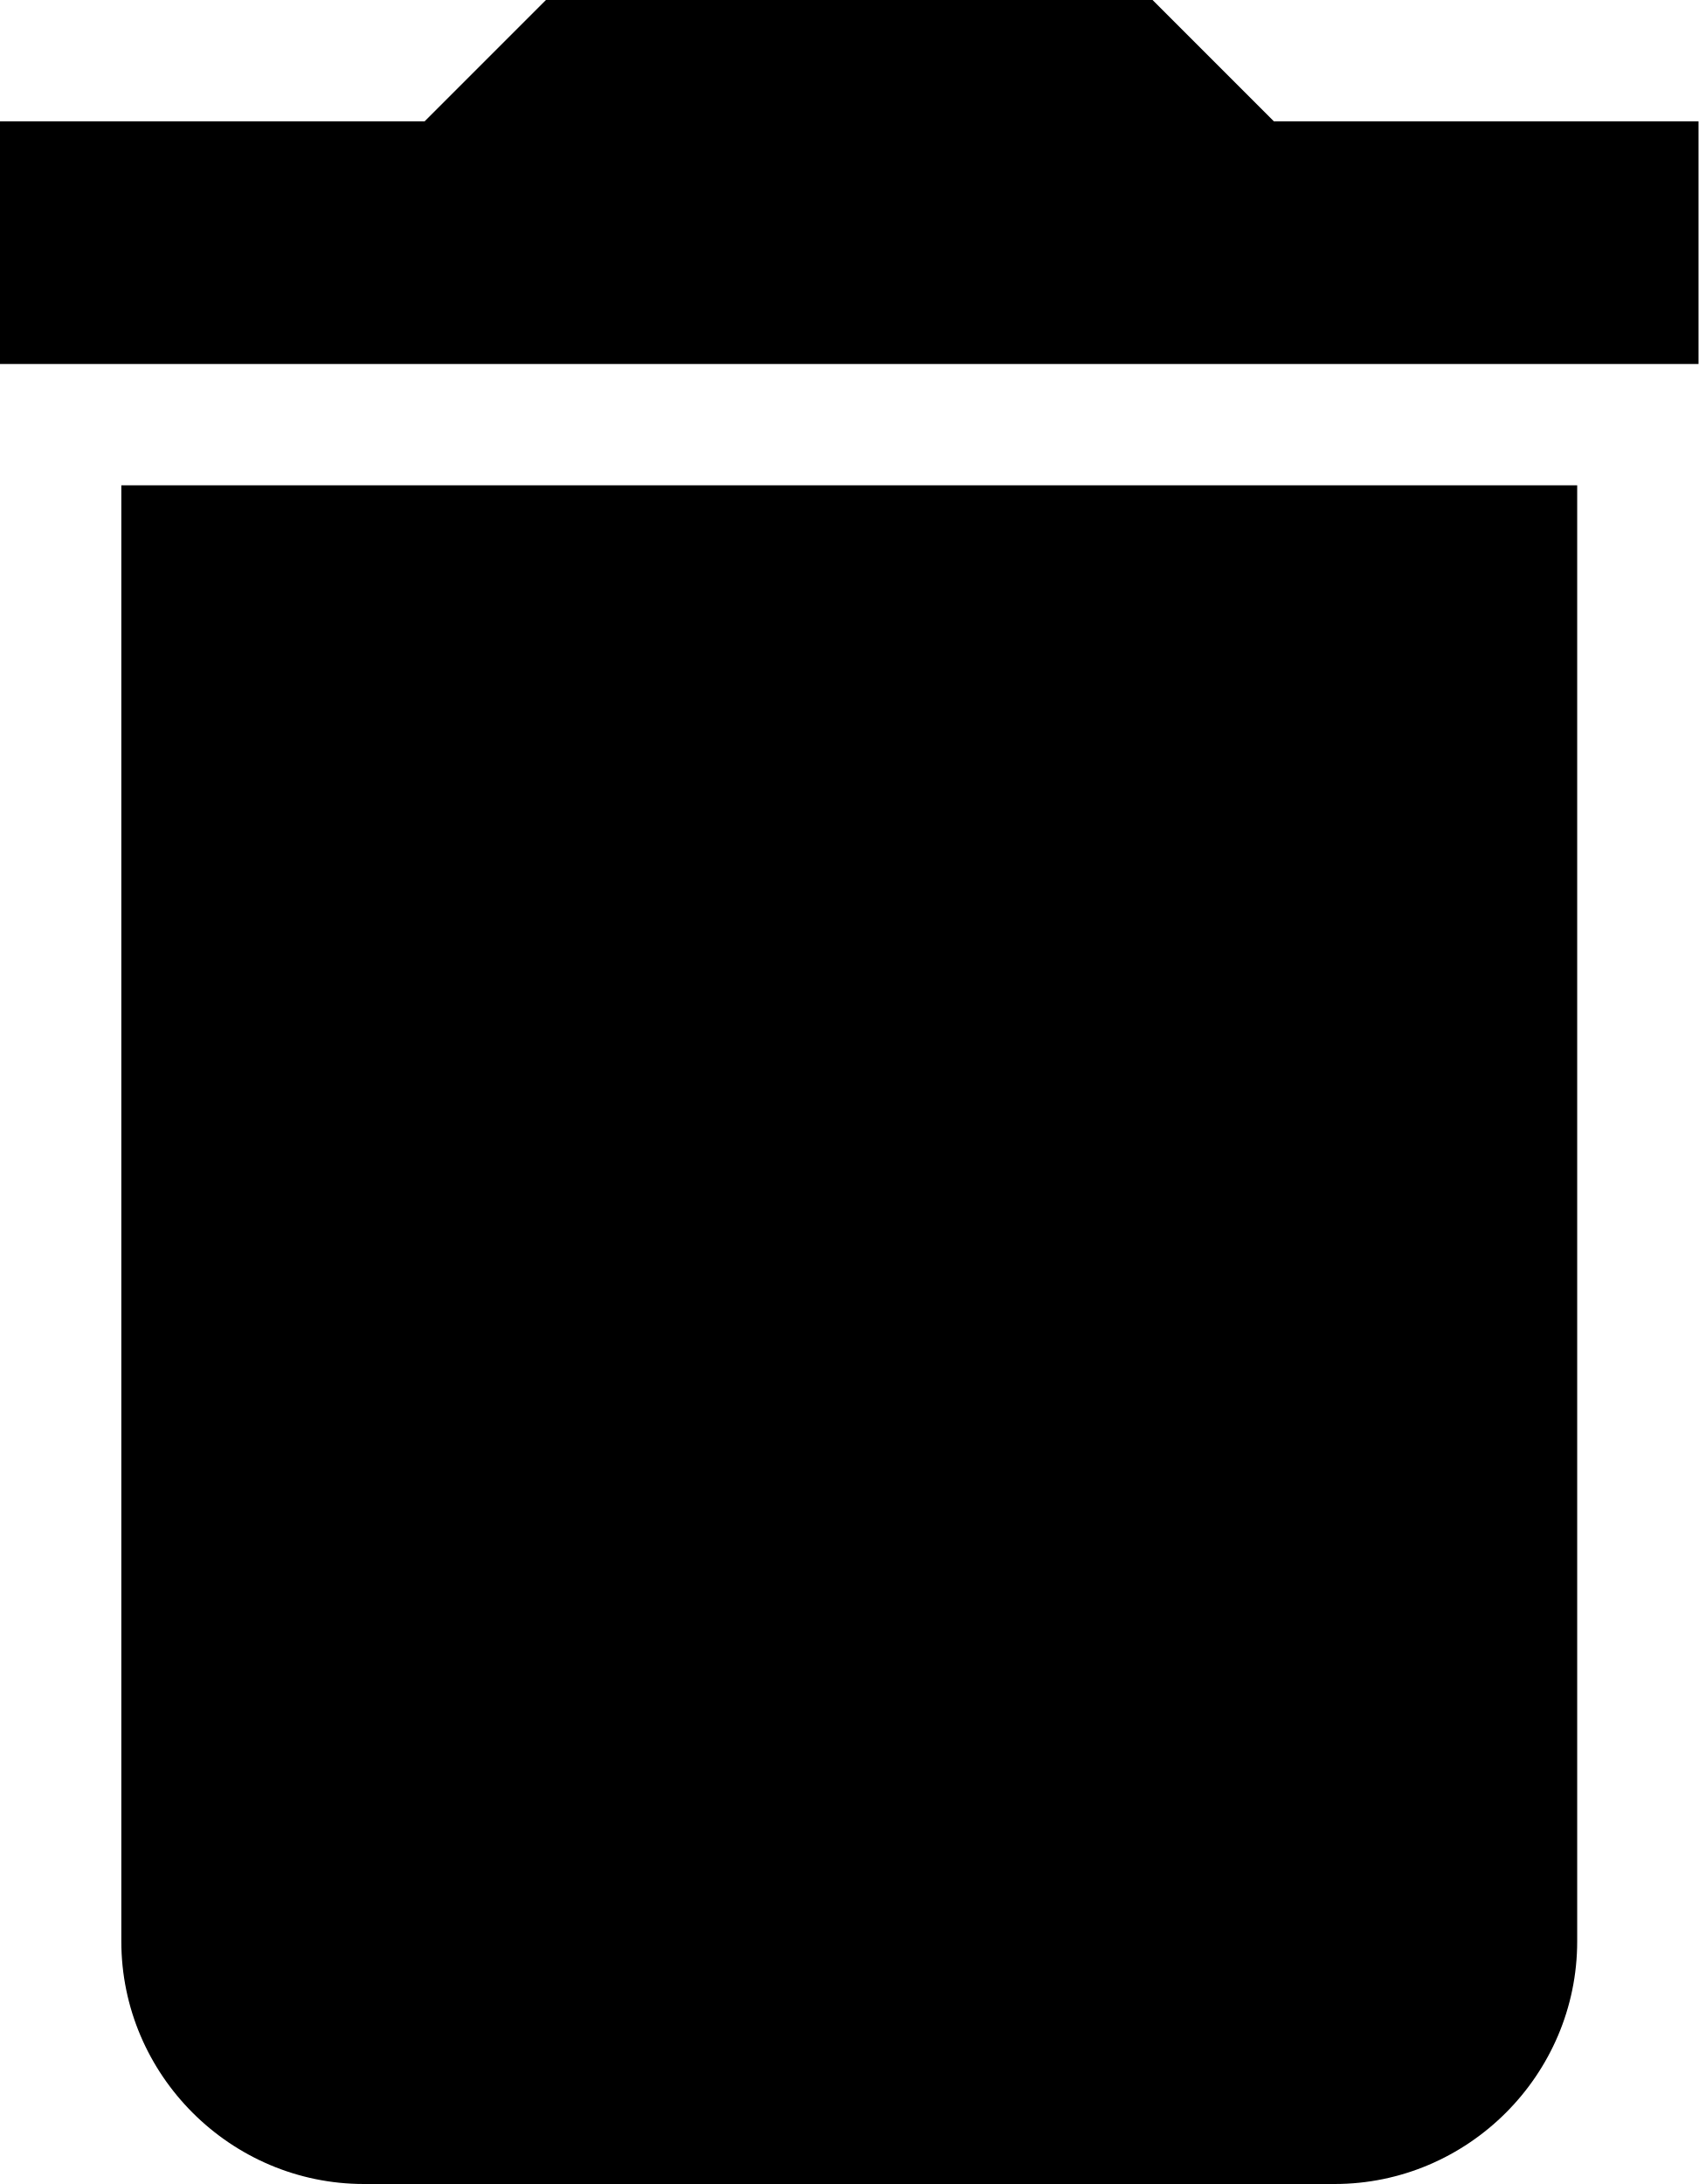
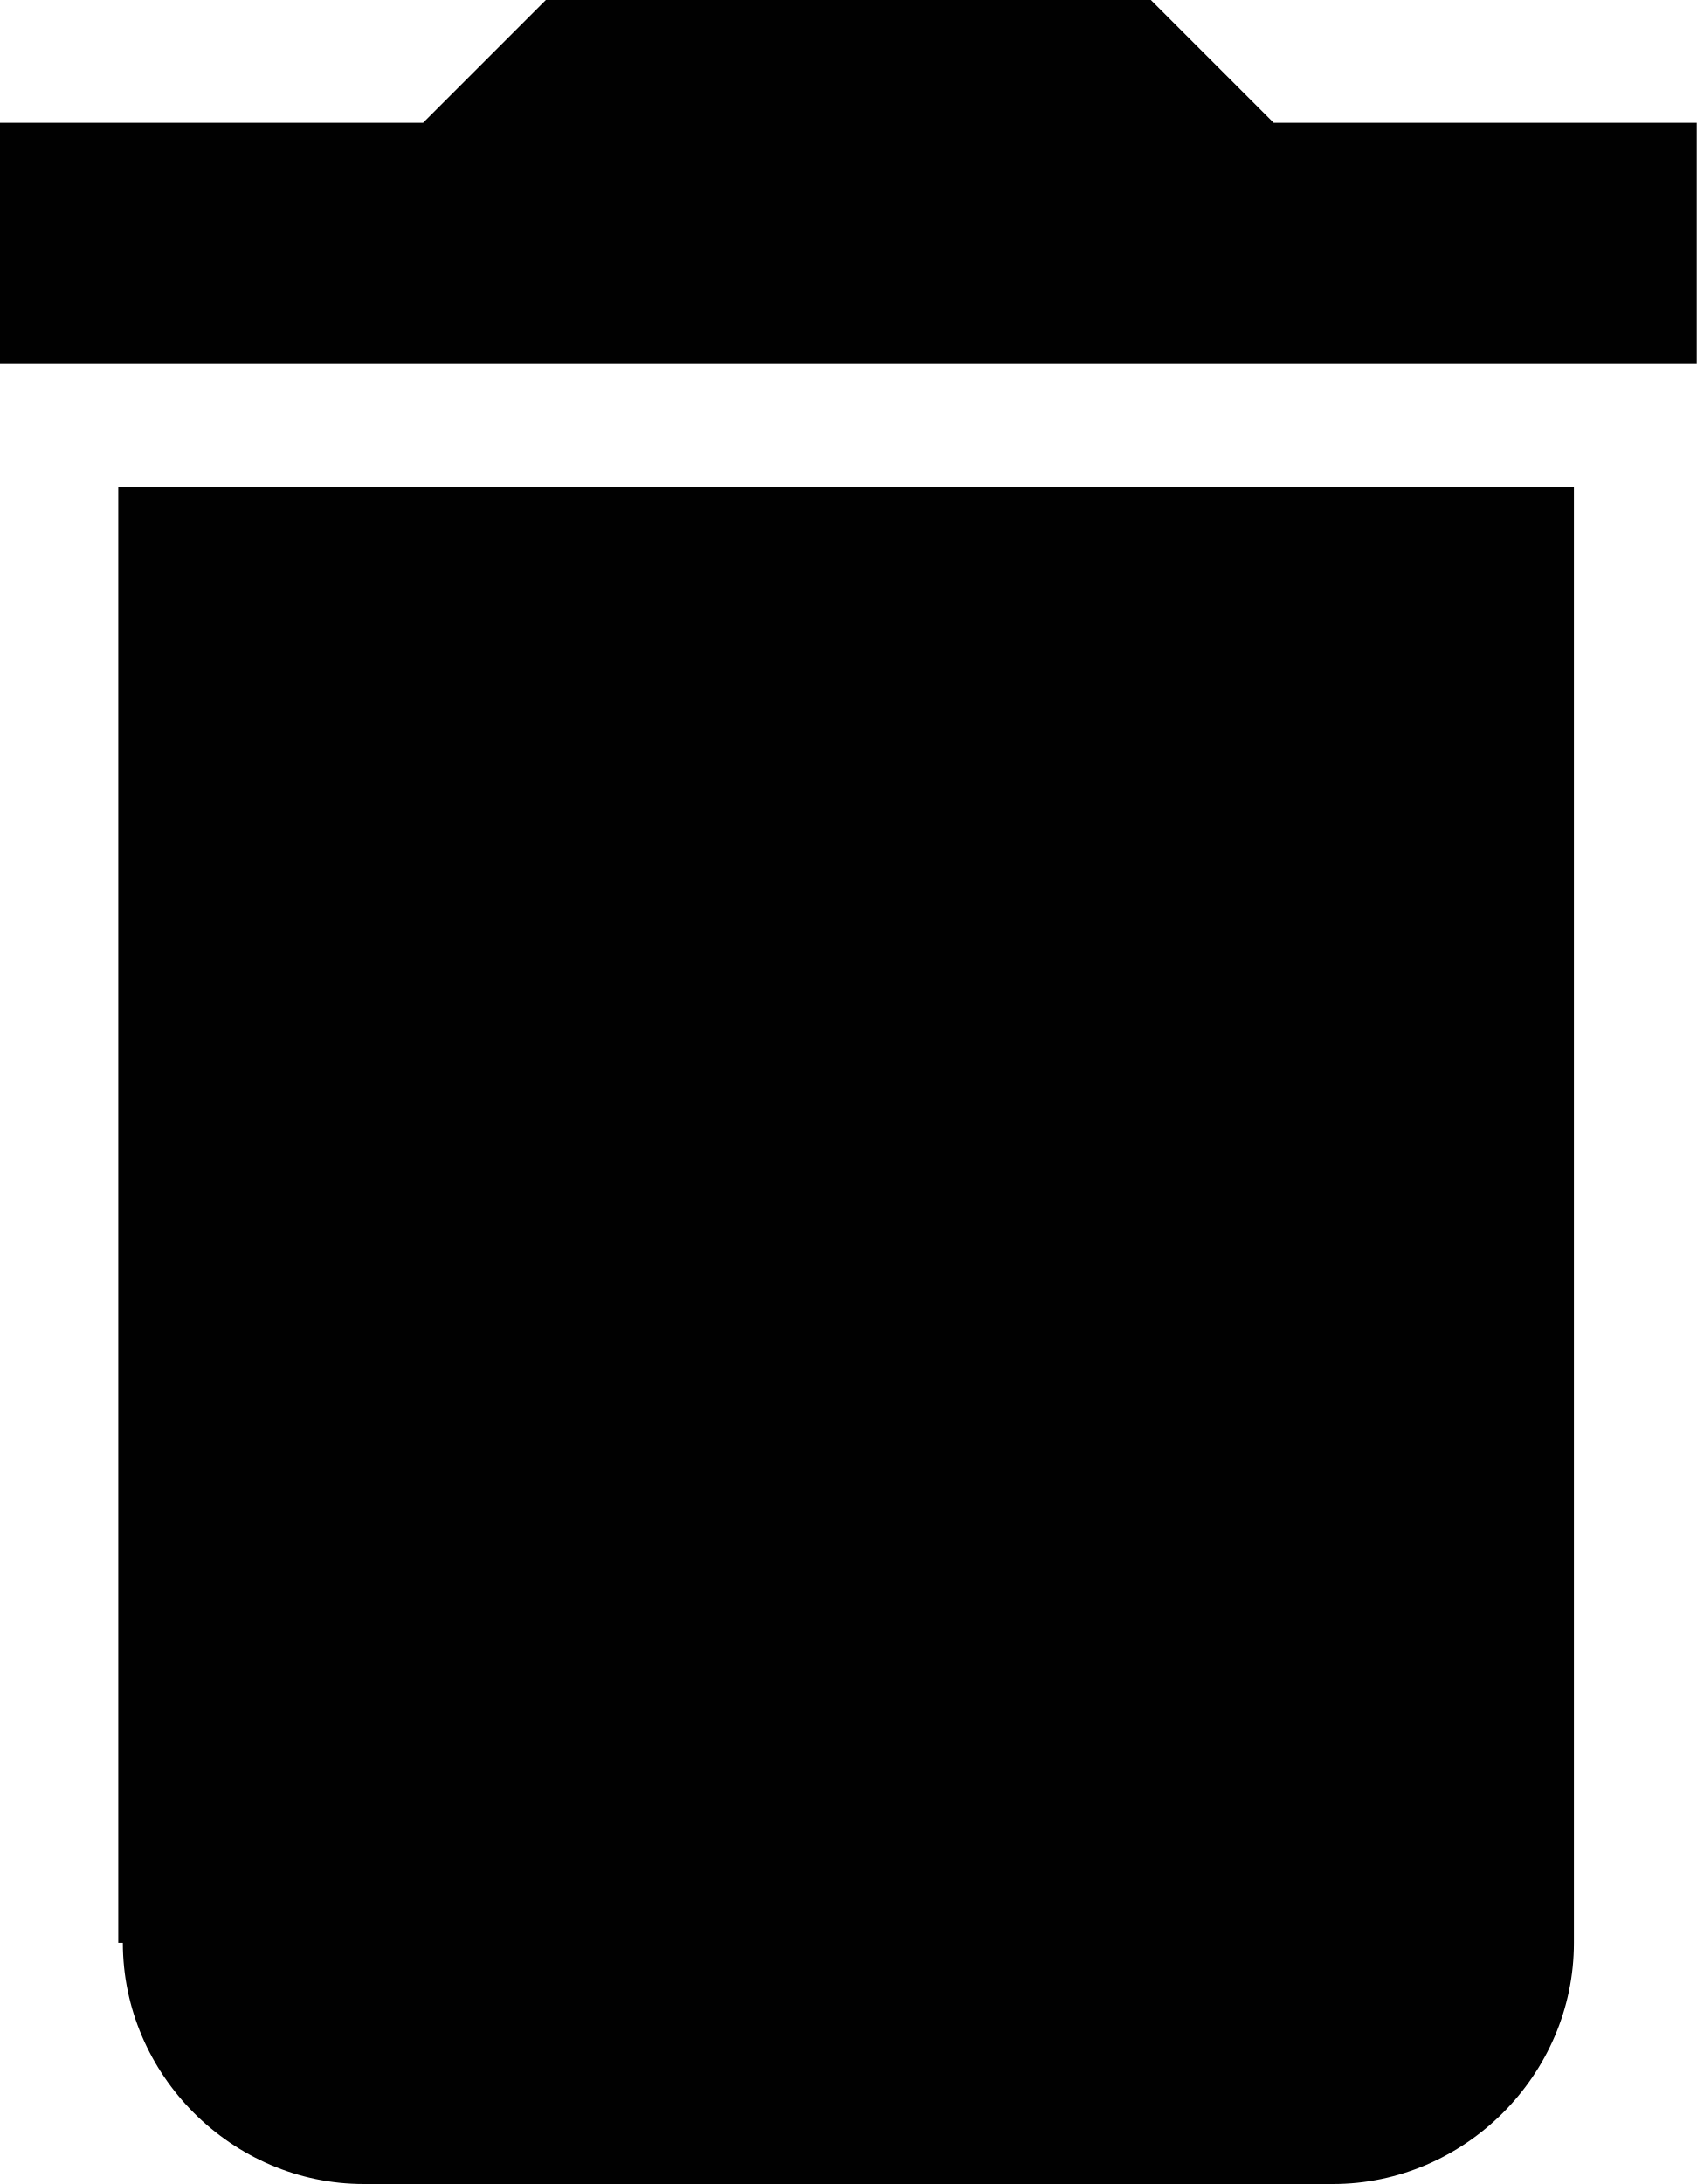
- <svg xmlns="http://www.w3.org/2000/svg" version="1.2" baseProfile="tiny" weight="Layer_1" x="0px" y="0px" viewBox="-271 379 28 36" xml:space="preserve">
-   <path d="M-269,411c0,2.2,1.8,4,4,4h16c2.2,0,4-1.8,4-4v-24h-24V411z M-243,381h-7l-2-2h-10l-2,2h-7v4h28V381z" />
+ <svg xmlns="http://www.w3.org/2000/svg" version="1.2" baseProfile="tiny" id="Layer_1" x="0px" y="0px" viewBox="0 0 37.3 48" xml:space="preserve">
+   <path fill="#010101" d="M2.7,42.7C2.7,45.6,5.1,48,8,48h21.3c2.9,0,5.3-2.4,5.3-5.3v-32h-32V42.7z M37.3,2.7H28L25.3,0H12L9.3,2.7H0  V8h37.3V2.7z" />
</svg>
